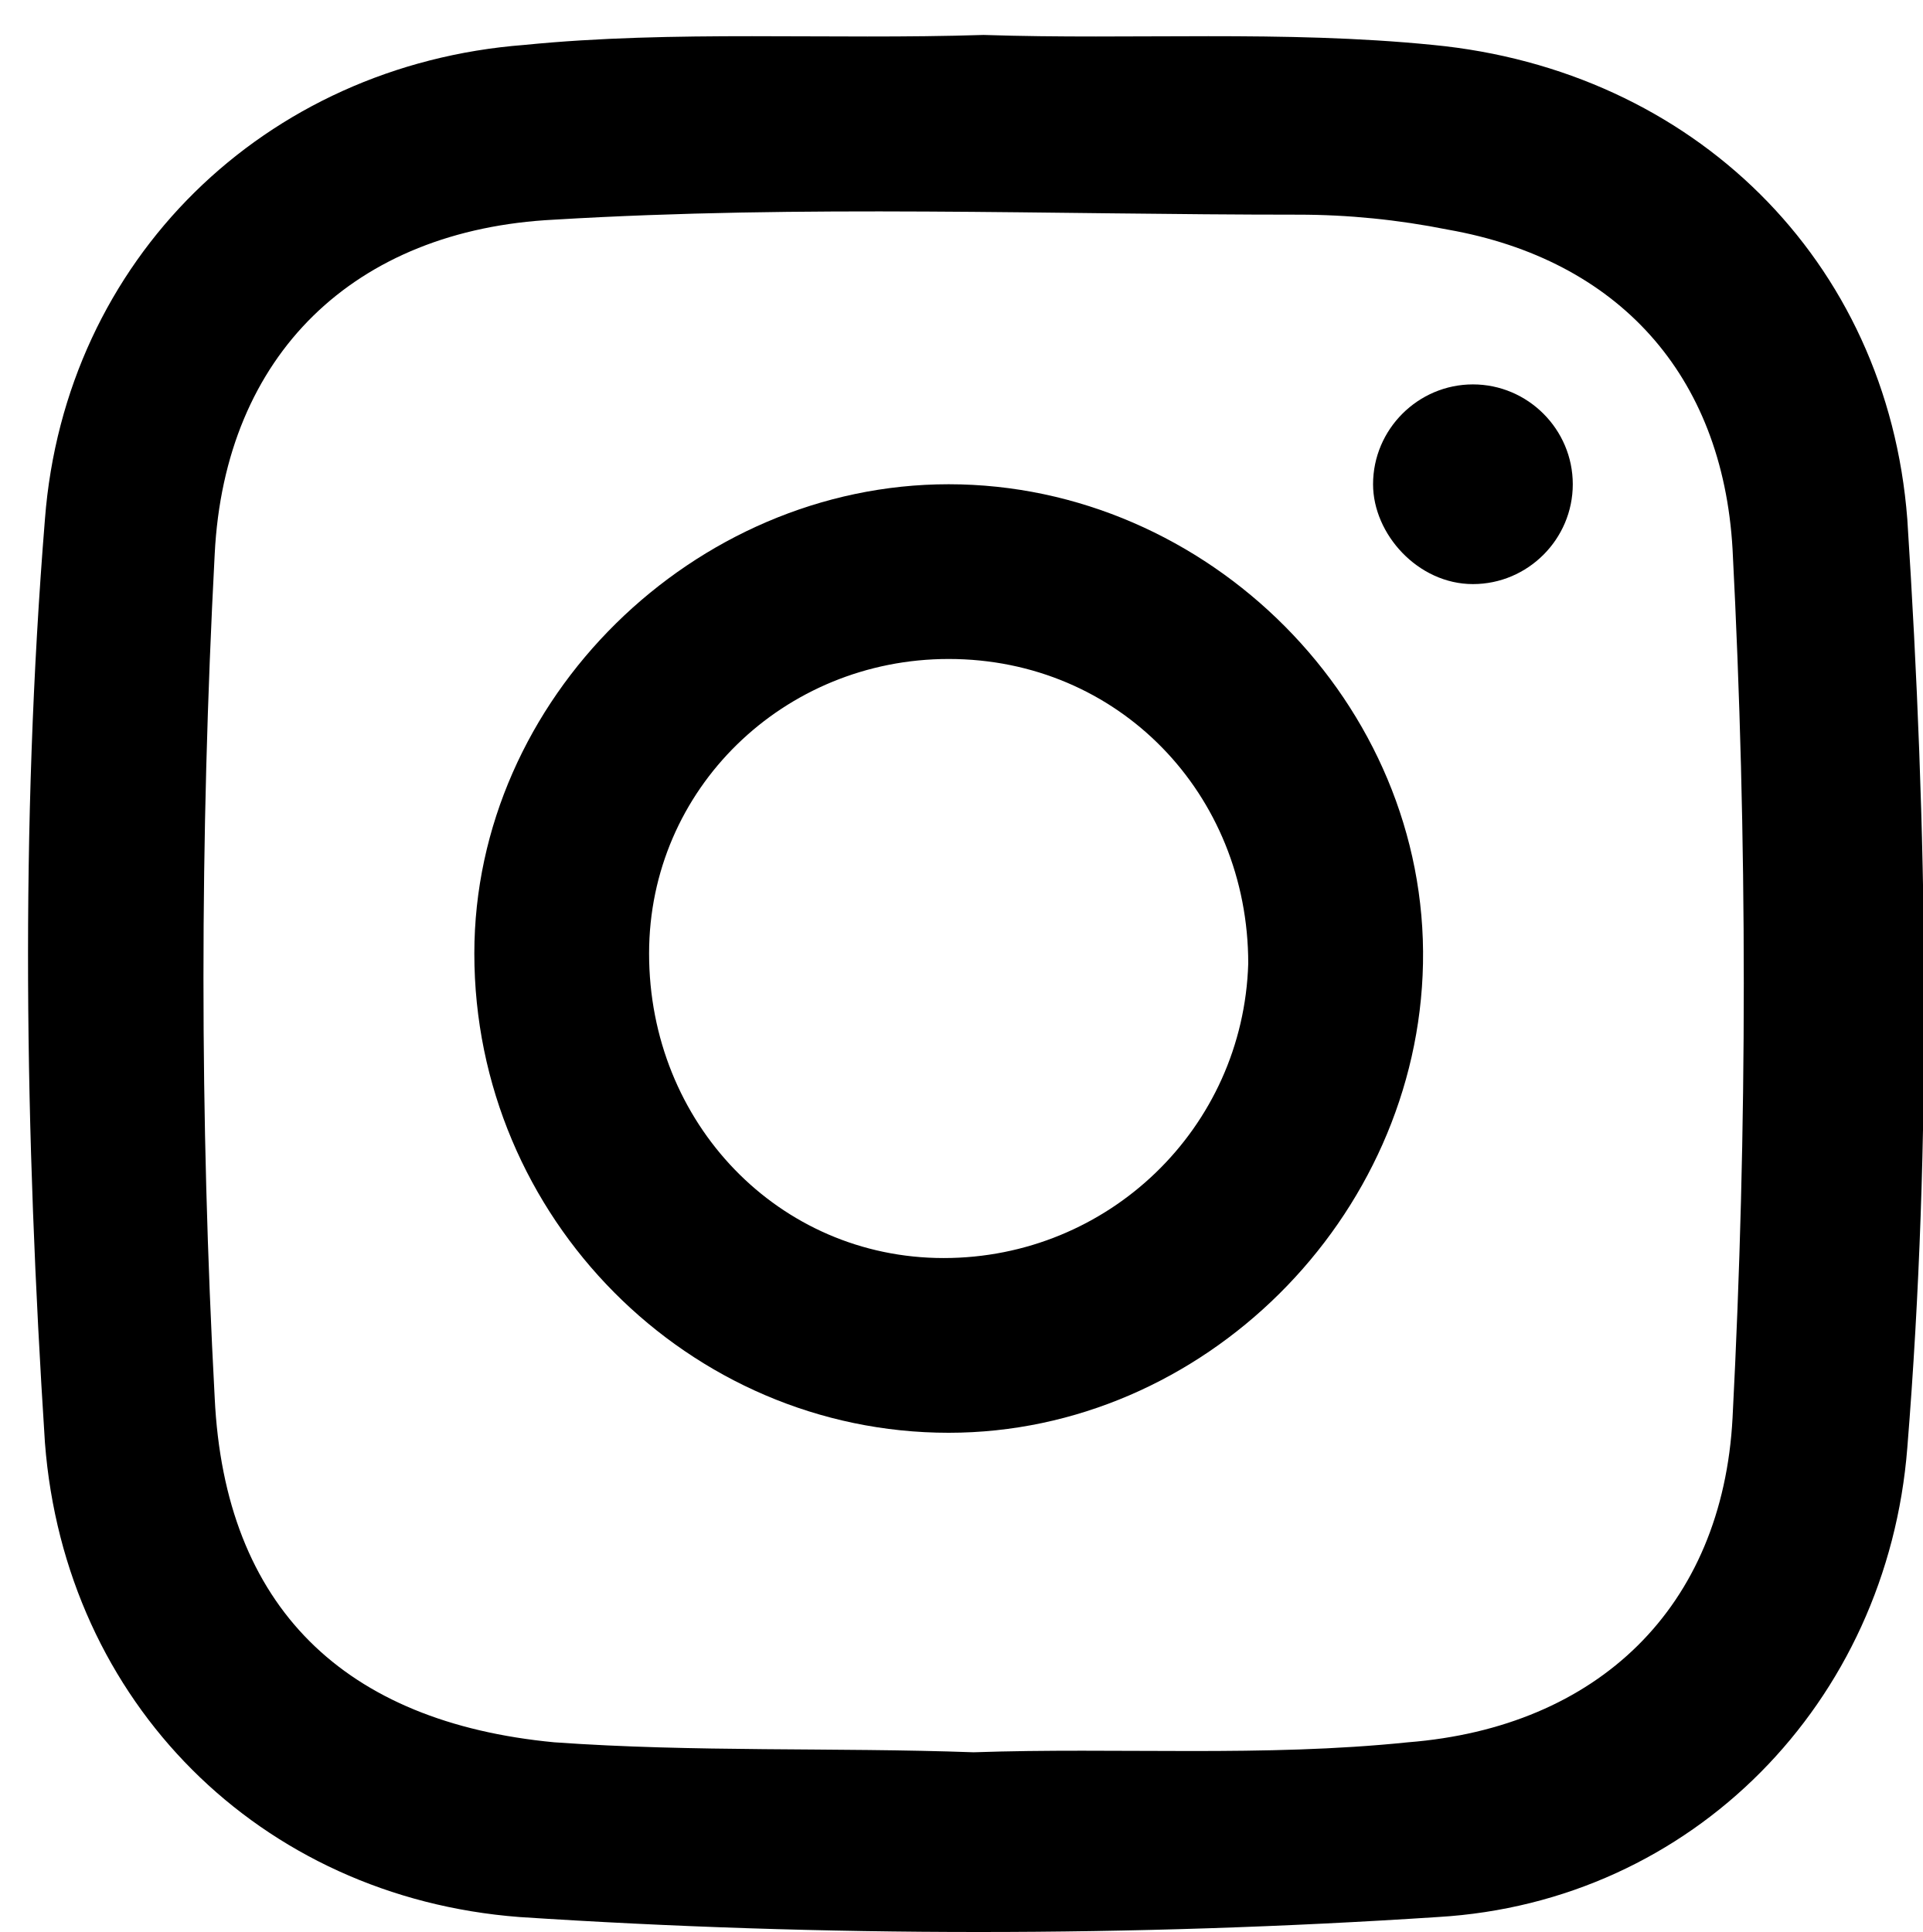
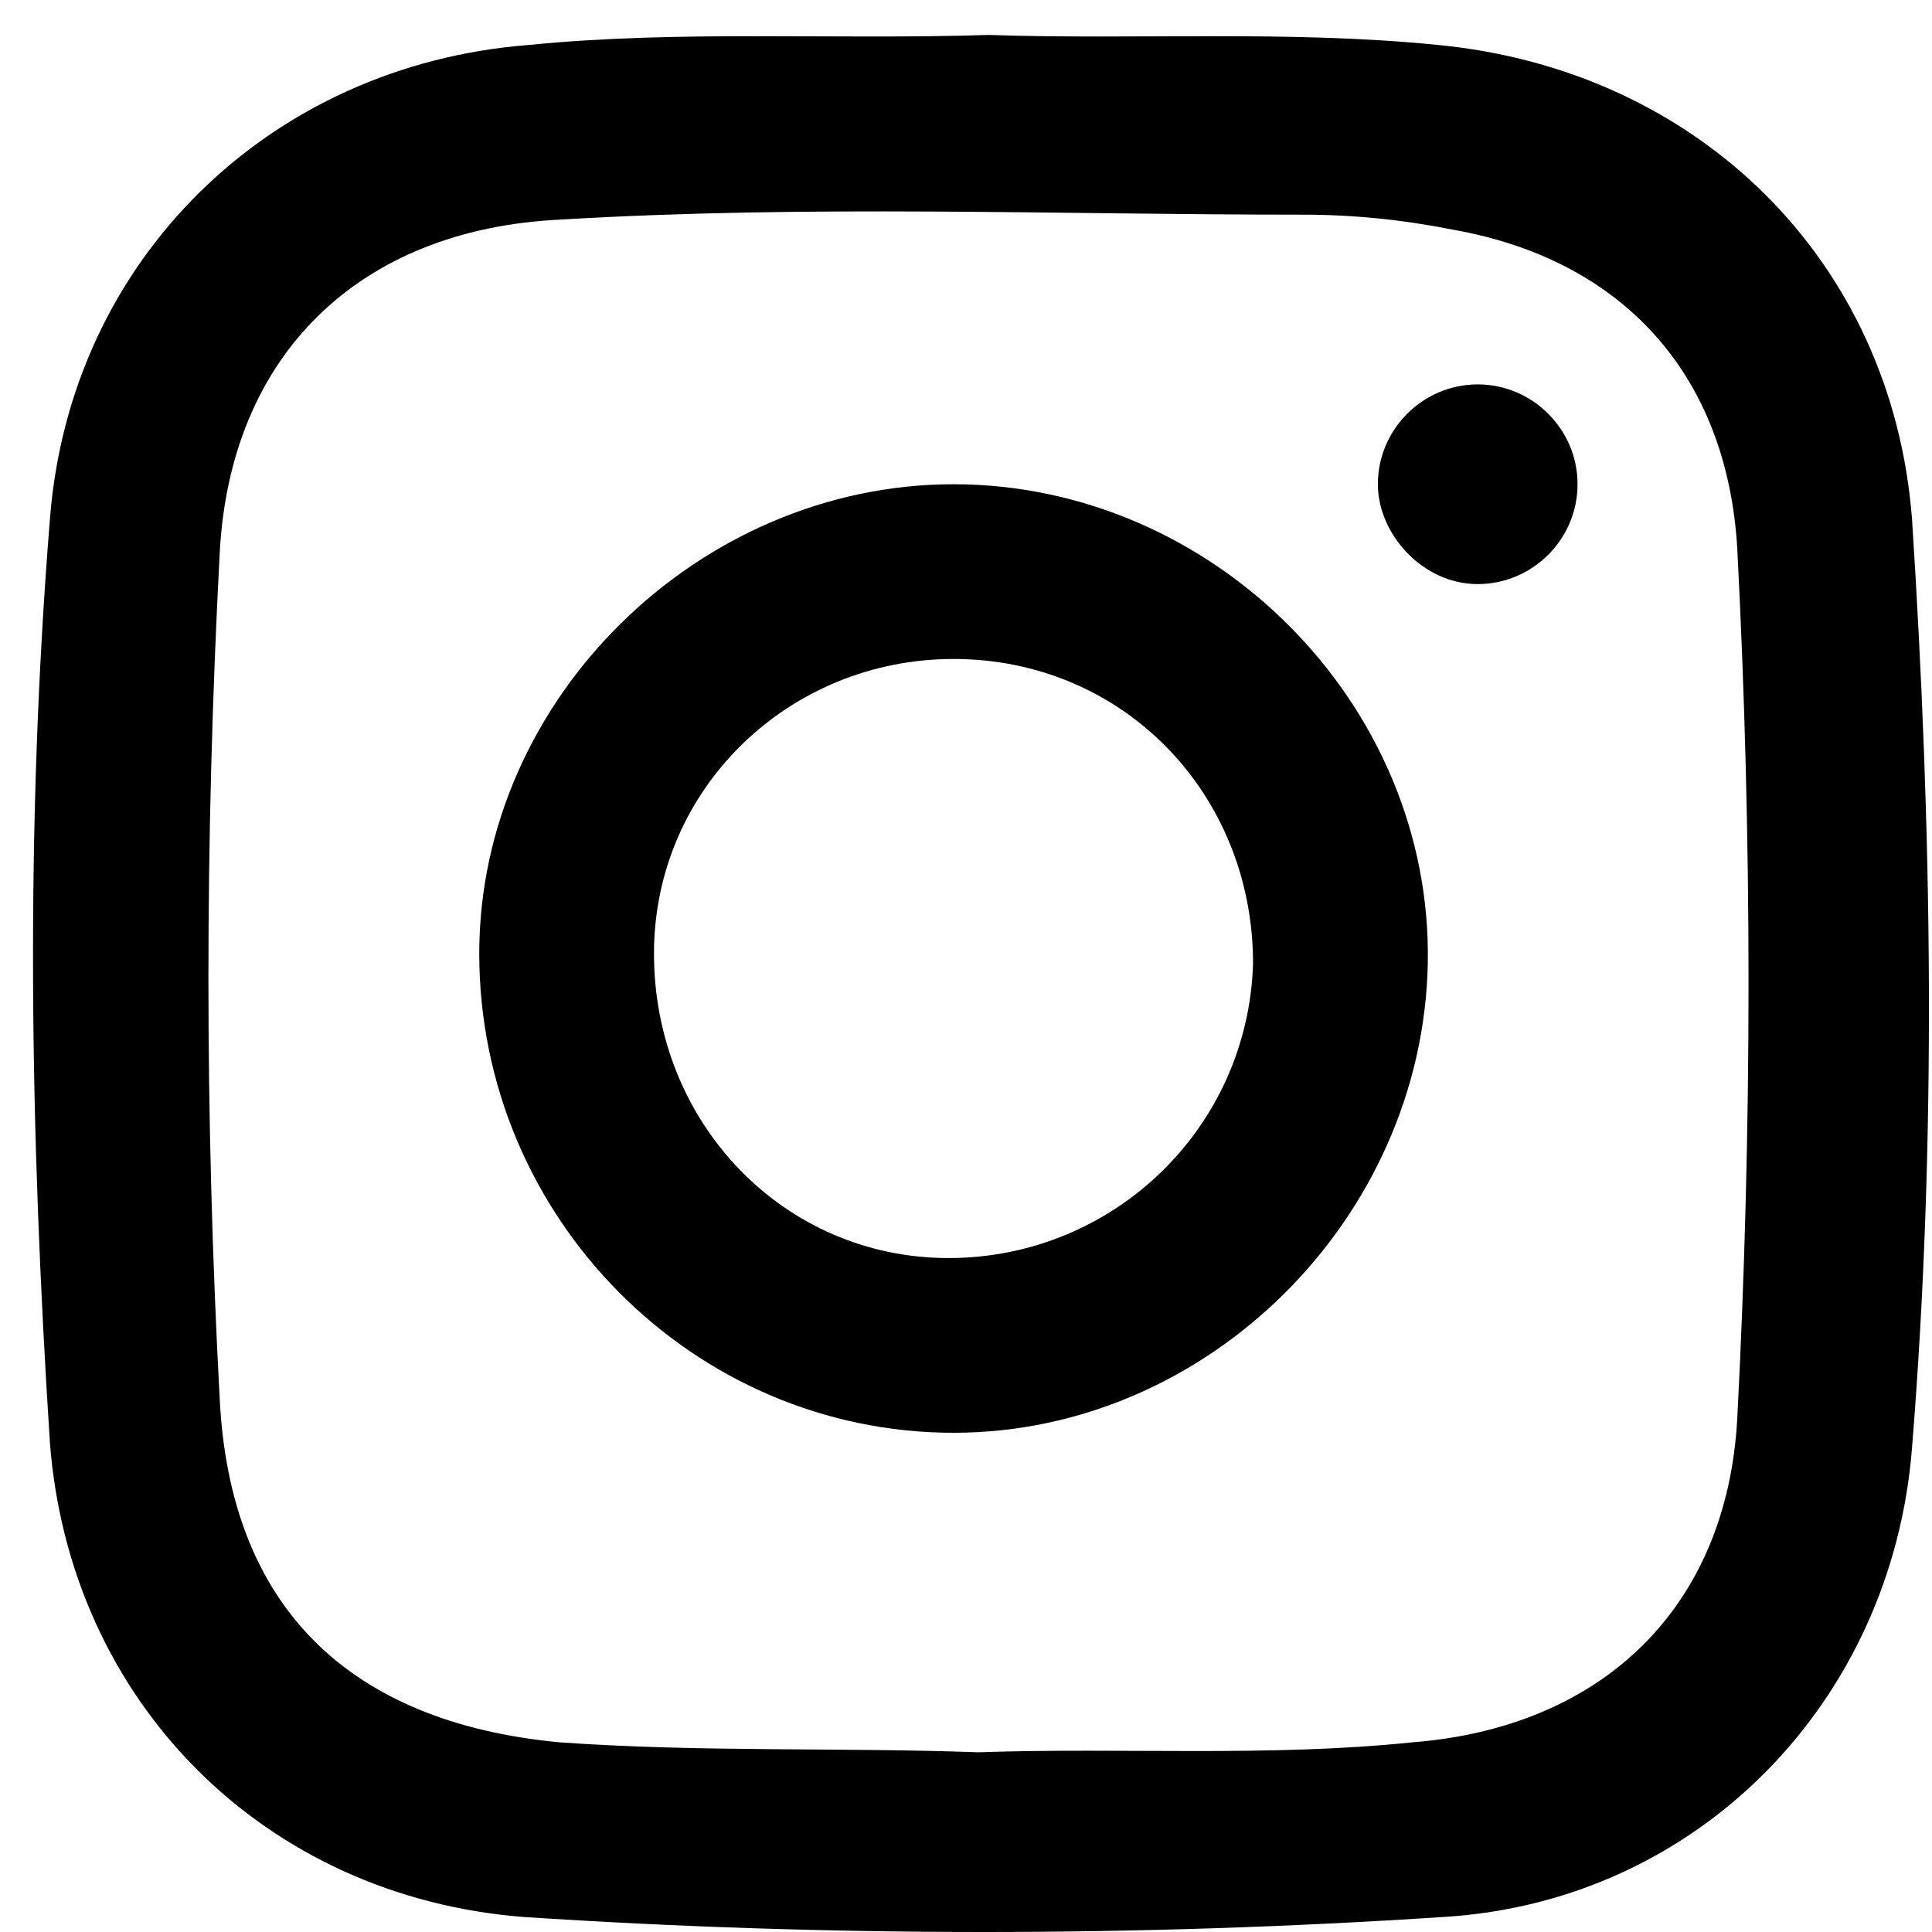
- <svg xmlns="http://www.w3.org/2000/svg" xmlns:xlink="http://www.w3.org/1999/xlink" version="1.1" id="Layer_1" x="0px" y="0px" viewBox="0 0 38.5 38.7" style="enable-background:new 0 0 38.5 38.7;" xml:space="preserve">
+ <svg xmlns="http://www.w3.org/2000/svg" xmlns:xlink="http://www.w3.org/1999/xlink" version="1.1" id="Layer_1" x="0px" y="0px" viewBox="0 0 38.5 38.7" height="56px" width="56px" style="enable-background:new 0 0 38.5 38.7;" xml:space="preserve">
  <style type="text/css">
	.st0{clip-path:url(#SVGID_2_);}
	.st1{clip-path:url(#SVGID_4_);}
	.st2{clip-path:url(#SVGID_6_);}
	.st3{clip-path:url(#SVGID_8_);}
	.st4{clip-path:url(#SVGID_10_);}
	.st5{clip-path:url(#SVGID_12_);}
</style>
  <g>
    <g>
      <defs>
        <path id="SVGID_1_" d="M19.7,0.7c3,0.1,6-0.1,9,0.2c5.2,0.5,9.1,4.3,9.5,9.5c0.4,6.2,0.5,12.4,0,18.6c-0.4,5.1-4.3,9.1-9.4,9.4     c-6.1,0.4-12.3,0.4-18.4,0c-5.2-0.4-9.1-4.3-9.5-9.5c-0.4-6.2-0.5-12.3,0-18.5c0.4-5.2,4.4-9.1,9.6-9.5     C13.5,0.6,16.6,0.8,19.7,0.7 M19.5,35.1c2.9-0.1,5.8,0.1,8.7-0.2c3.8-0.3,6.3-2.7,6.5-6.5c0.3-5.8,0.3-11.6,0-17.4     c-0.2-3.5-2.3-5.8-5.7-6.4c-1-0.2-2-0.3-3-0.3c-5,0-9.9-0.2-14.9,0.1c-4,0.2-6.6,2.7-6.8,6.7C4,16.8,4,22.4,4.3,28     c0.2,4.2,2.6,6.5,6.8,6.9C13.9,35.1,16.7,35,19.5,35.1" />
      </defs>
      <clipPath id="SVGID_2_">
        <use xlink:href="#SVGID_1_" style="overflow:visible;" />
      </clipPath>
      <g class="st0">
        <defs>
          <rect id="SVGID_3_" x="-1272.5" y="-12213.3" width="1440" height="12597" />
        </defs>
        <clipPath id="SVGID_4_">
          <use xlink:href="#SVGID_3_" style="overflow:visible;" />
        </clipPath>
        <rect x="-4.5" y="-4.3" class="st1" width="48" height="48" />
      </g>
    </g>
    <g>
      <defs>
        <path id="SVGID_5_" d="M9.5,19.1c0-5.1,4.4-9.4,9.5-9.4c5.2,0,9.6,4.4,9.5,9.6c-0.1,5.1-4.4,9.4-9.5,9.4     C13.8,28.7,9.5,24.4,9.5,19.1 M13,19.1c0,3.4,2.6,6.1,5.9,6.1c3.3,0,6-2.6,6.1-5.9c0-3.4-2.6-6.1-6-6.1     C15.7,13.2,13,15.8,13,19.1" />
      </defs>
      <clipPath id="SVGID_6_">
        <use xlink:href="#SVGID_5_" style="overflow:visible;" />
      </clipPath>
      <g class="st2">
        <defs>
          <rect id="SVGID_7_" x="-1272.5" y="-12213.3" width="1440" height="12597" />
        </defs>
        <clipPath id="SVGID_8_">
          <use xlink:href="#SVGID_7_" style="overflow:visible;" />
        </clipPath>
        <rect x="4.5" y="4.7" class="st3" width="29" height="29" />
      </g>
    </g>
    <g>
      <defs>
        <path id="SVGID_9_" d="M31.5,9.7c0,1.1-0.9,2-2,2c-1.1,0-2-1-2-2c0-1.1,0.9-2,2-2C30.6,7.7,31.5,8.6,31.5,9.7" />
      </defs>
      <clipPath id="SVGID_10_">
        <use xlink:href="#SVGID_9_" style="overflow:visible;" />
      </clipPath>
      <g class="st4">
        <defs>
          <rect id="SVGID_11_" x="-1272.5" y="-12213.3" width="1440" height="12597" />
        </defs>
        <clipPath id="SVGID_12_">
          <use xlink:href="#SVGID_11_" style="overflow:visible;" />
        </clipPath>
        <rect x="22.5" y="2.7" class="st5" width="14" height="14" />
      </g>
    </g>
  </g>
</svg>
